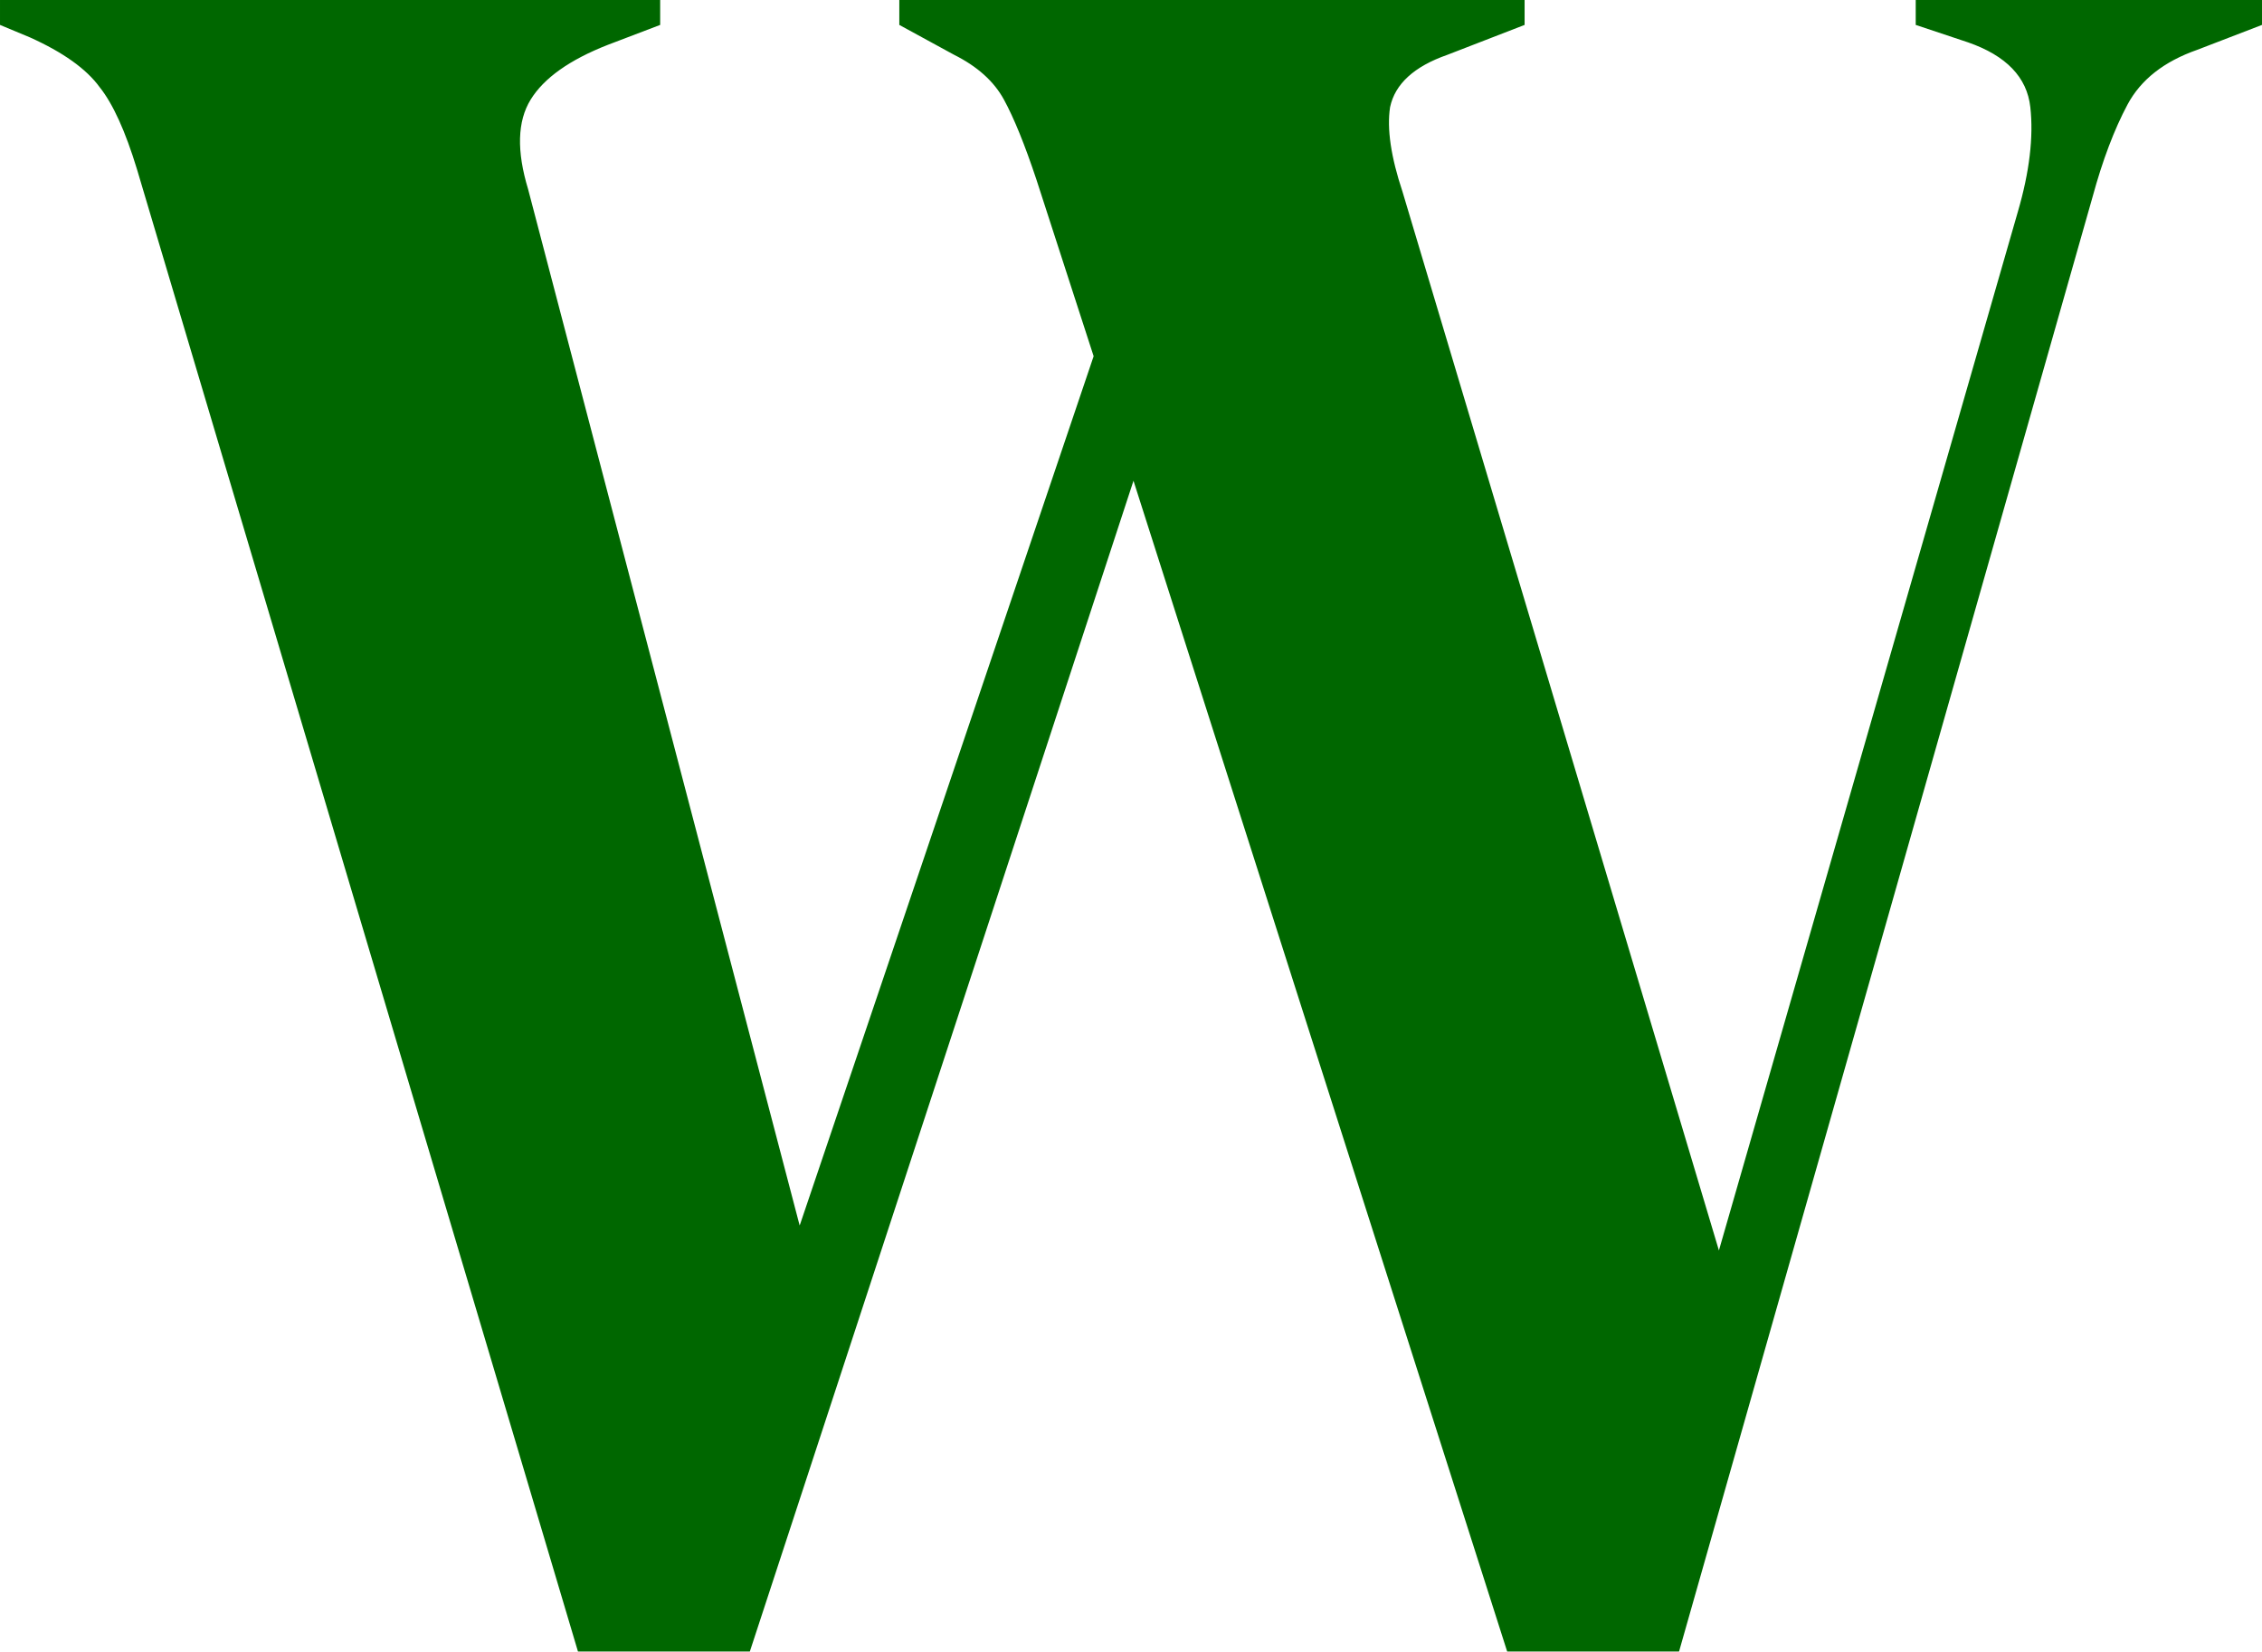
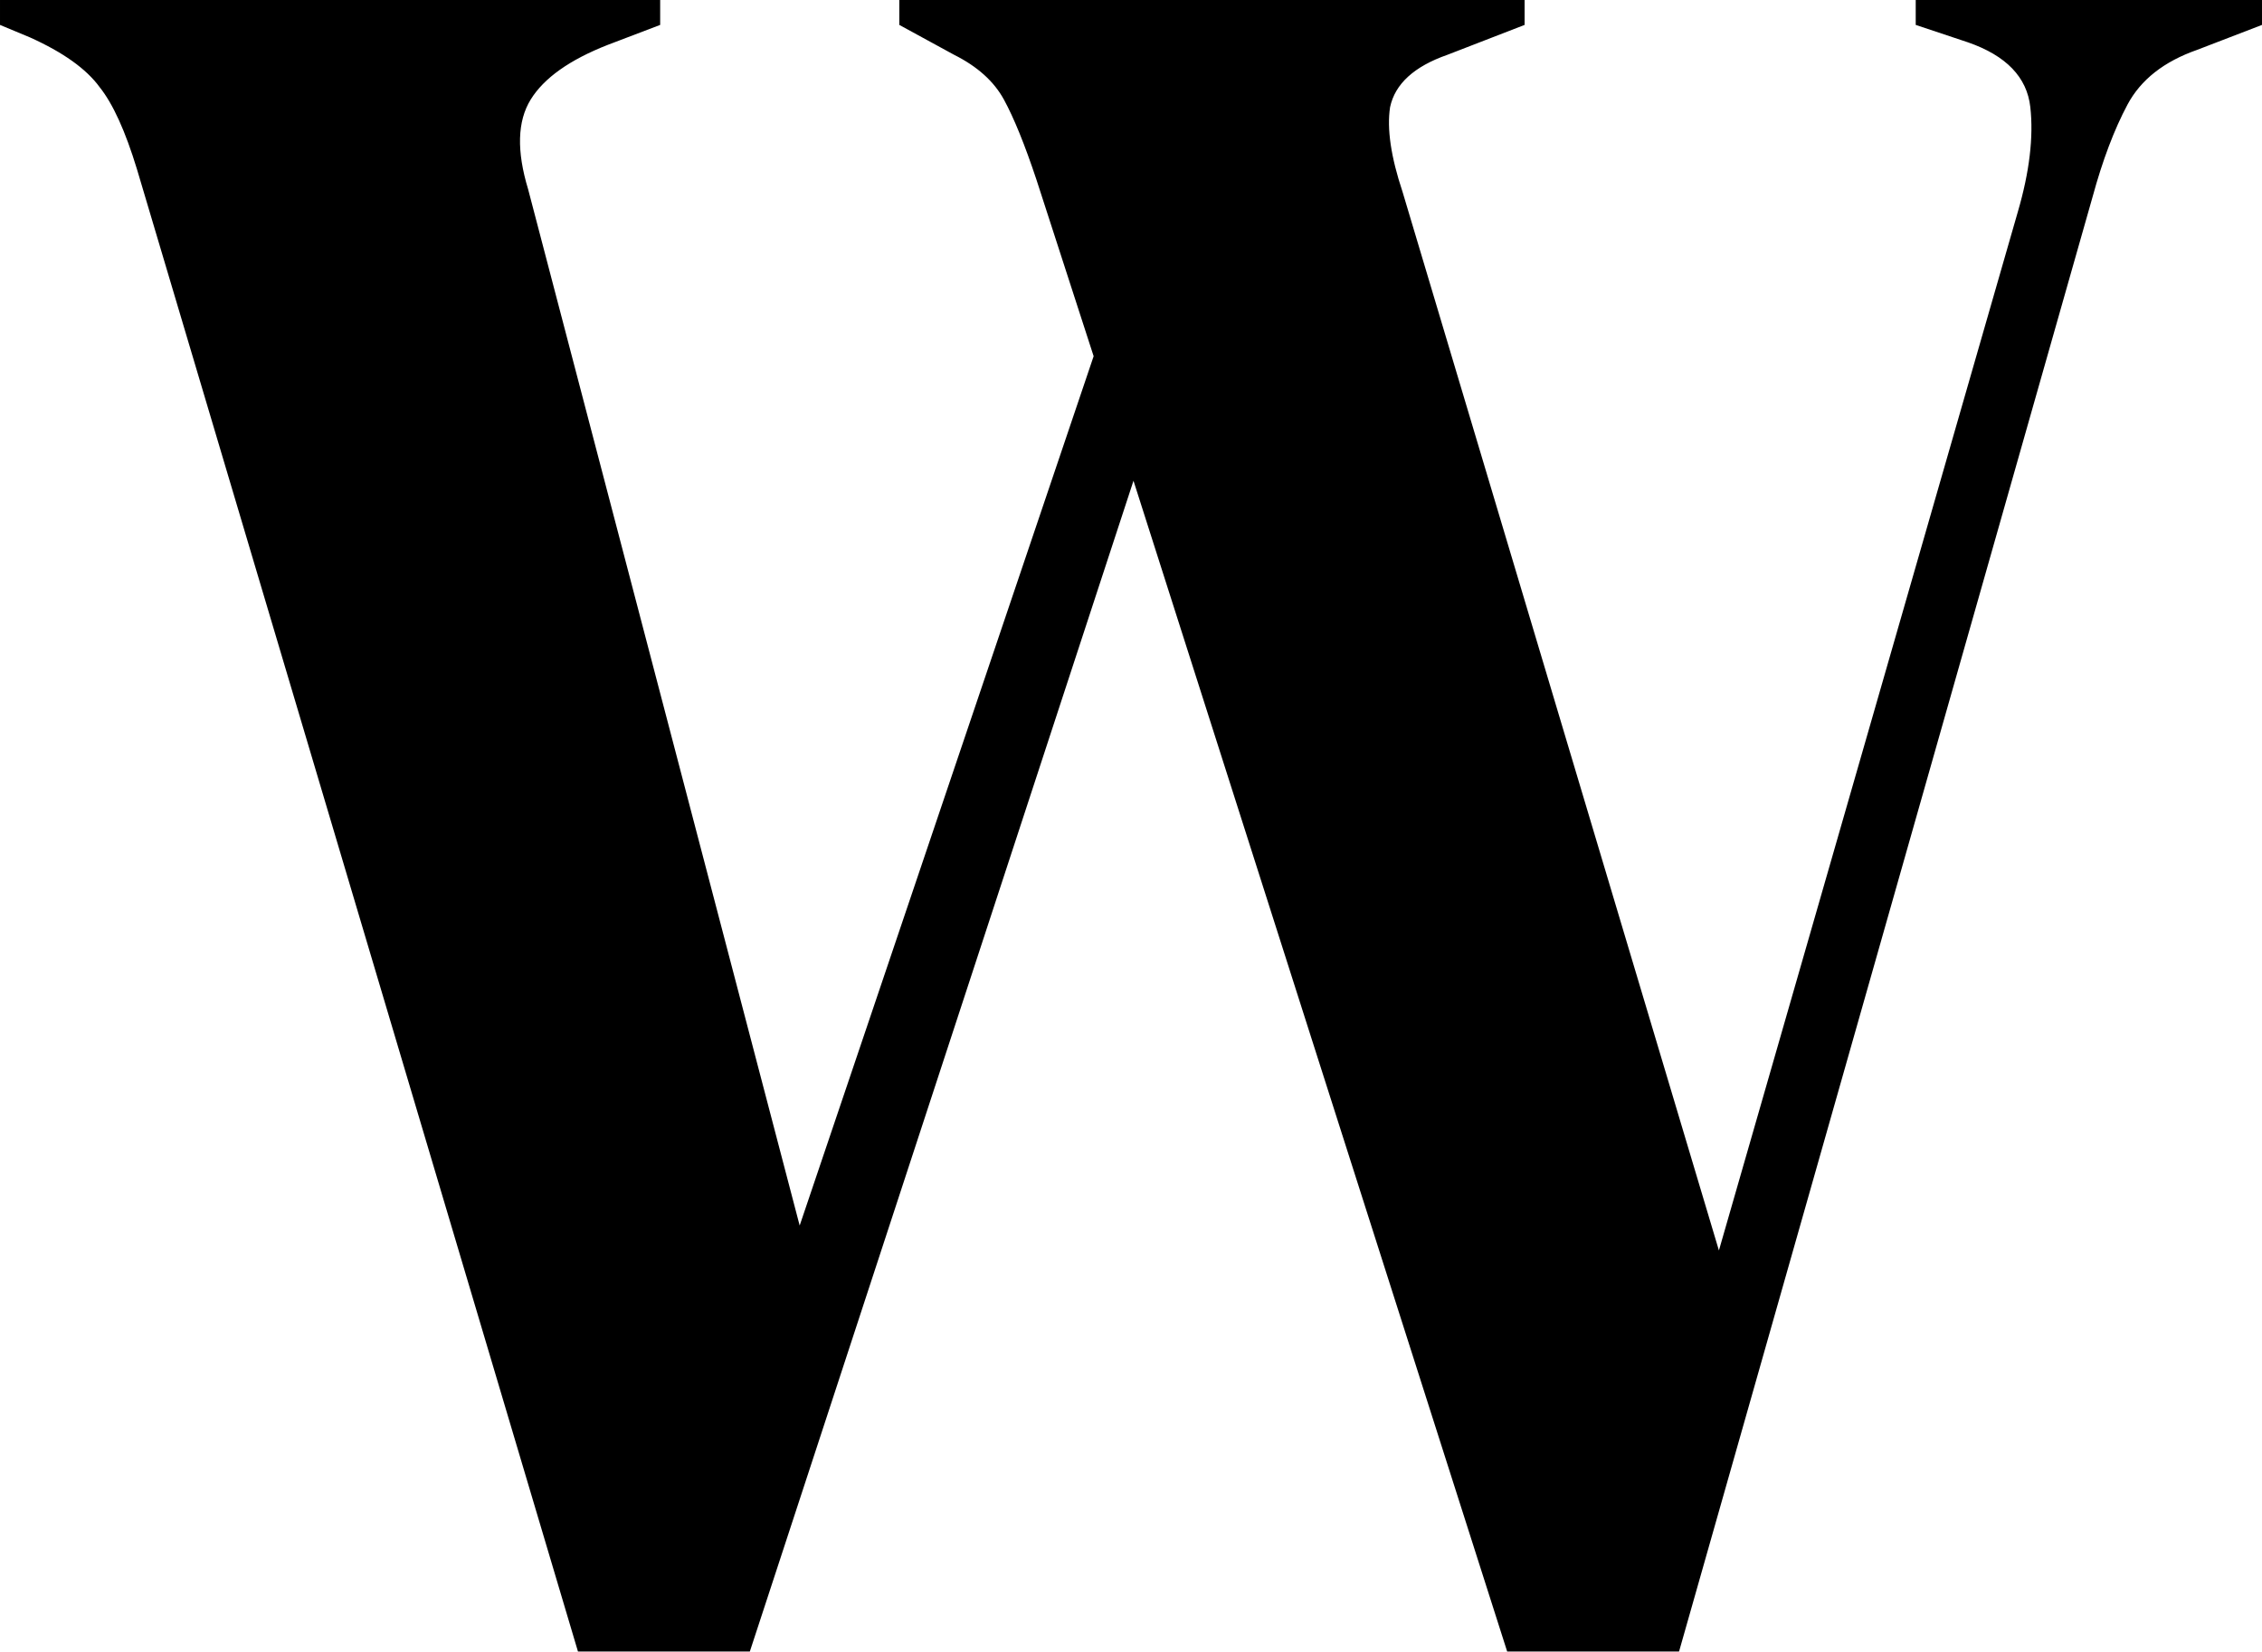
<svg xmlns="http://www.w3.org/2000/svg" width="605.334" height="442" viewBox="0 0 160.161 116.946" version="1.1" id="svg1">
  <defs id="defs1" />
  <g id="layer1" transform="translate(-52.21106,-73.81871)">
-     <path d="M 93.133,190.765 61.912,85.813 Q 60.678,81.756 59.267,79.992 57.856,78.052 54.328,76.465 l -2.117,-0.882 v -1.764 h 46.743 v 1.764 l -3.704,1.411 q -4.057,1.588 -5.468,3.881 -1.411,2.293 -0.176,6.35 l 19.226,73.378 20.814,-61.56 -4.057,-12.524 q -1.235,-3.704 -2.293,-5.644 -1.058,-1.94 -3.528,-3.175 l -3.881,-2.117 v -1.764 h 44.274 v 1.764 l -5.468,2.117 q -3.528,1.235 -4.057,3.704 -0.353,2.293 0.882,5.997 l 22.401,74.965 21.167,-73.554 q 1.235,-4.233 0.882,-7.408 -0.353,-3.175 -4.41,-4.586 l -3.704,-1.235 v -1.764 h 24.518 v 1.764 l -4.586,1.764 q -3.528,1.235 -4.939,3.881 -1.411,2.646 -2.469,6.526 L 171.097,190.765 h -12.171 l -26.458,-82.903 -27.164,82.903 z" id="text1" style="font-weight:bold;font-size:176.389px;line-height:1.1;font-family:'DM Serif Display';-inkscape-font-specification:'DM Serif Display Bold';fill:#006700;stroke:#f397fc;stroke-width:0;stroke-opacity:0" aria-label="W" />
+     <path d="M 93.133,190.765 61.912,85.813 Q 60.678,81.756 59.267,79.992 57.856,78.052 54.328,76.465 l -2.117,-0.882 v -1.764 h 46.743 v 1.764 l -3.704,1.411 q -4.057,1.588 -5.468,3.881 -1.411,2.293 -0.176,6.35 l 19.226,73.378 20.814,-61.56 -4.057,-12.524 q -1.235,-3.704 -2.293,-5.644 -1.058,-1.94 -3.528,-3.175 l -3.881,-2.117 v -1.764 h 44.274 v 1.764 l -5.468,2.117 q -3.528,1.235 -4.057,3.704 -0.353,2.293 0.882,5.997 l 22.401,74.965 21.167,-73.554 q 1.235,-4.233 0.882,-7.408 -0.353,-3.175 -4.41,-4.586 l -3.704,-1.235 v -1.764 h 24.518 v 1.764 l -4.586,1.764 q -3.528,1.235 -4.939,3.881 -1.411,2.646 -2.469,6.526 L 171.097,190.765 h -12.171 l -26.458,-82.903 -27.164,82.903 z" id="text1" style="font-weight:bold;font-size:176.389px;line-height:1.1;font-family:'DM Serif Display';-inkscape-font-specification:'DM Serif Display Bold';fill:#000000;stroke:#f397fc;stroke-width:0;stroke-opacity:0" aria-label="W" />
  </g>
</svg>
